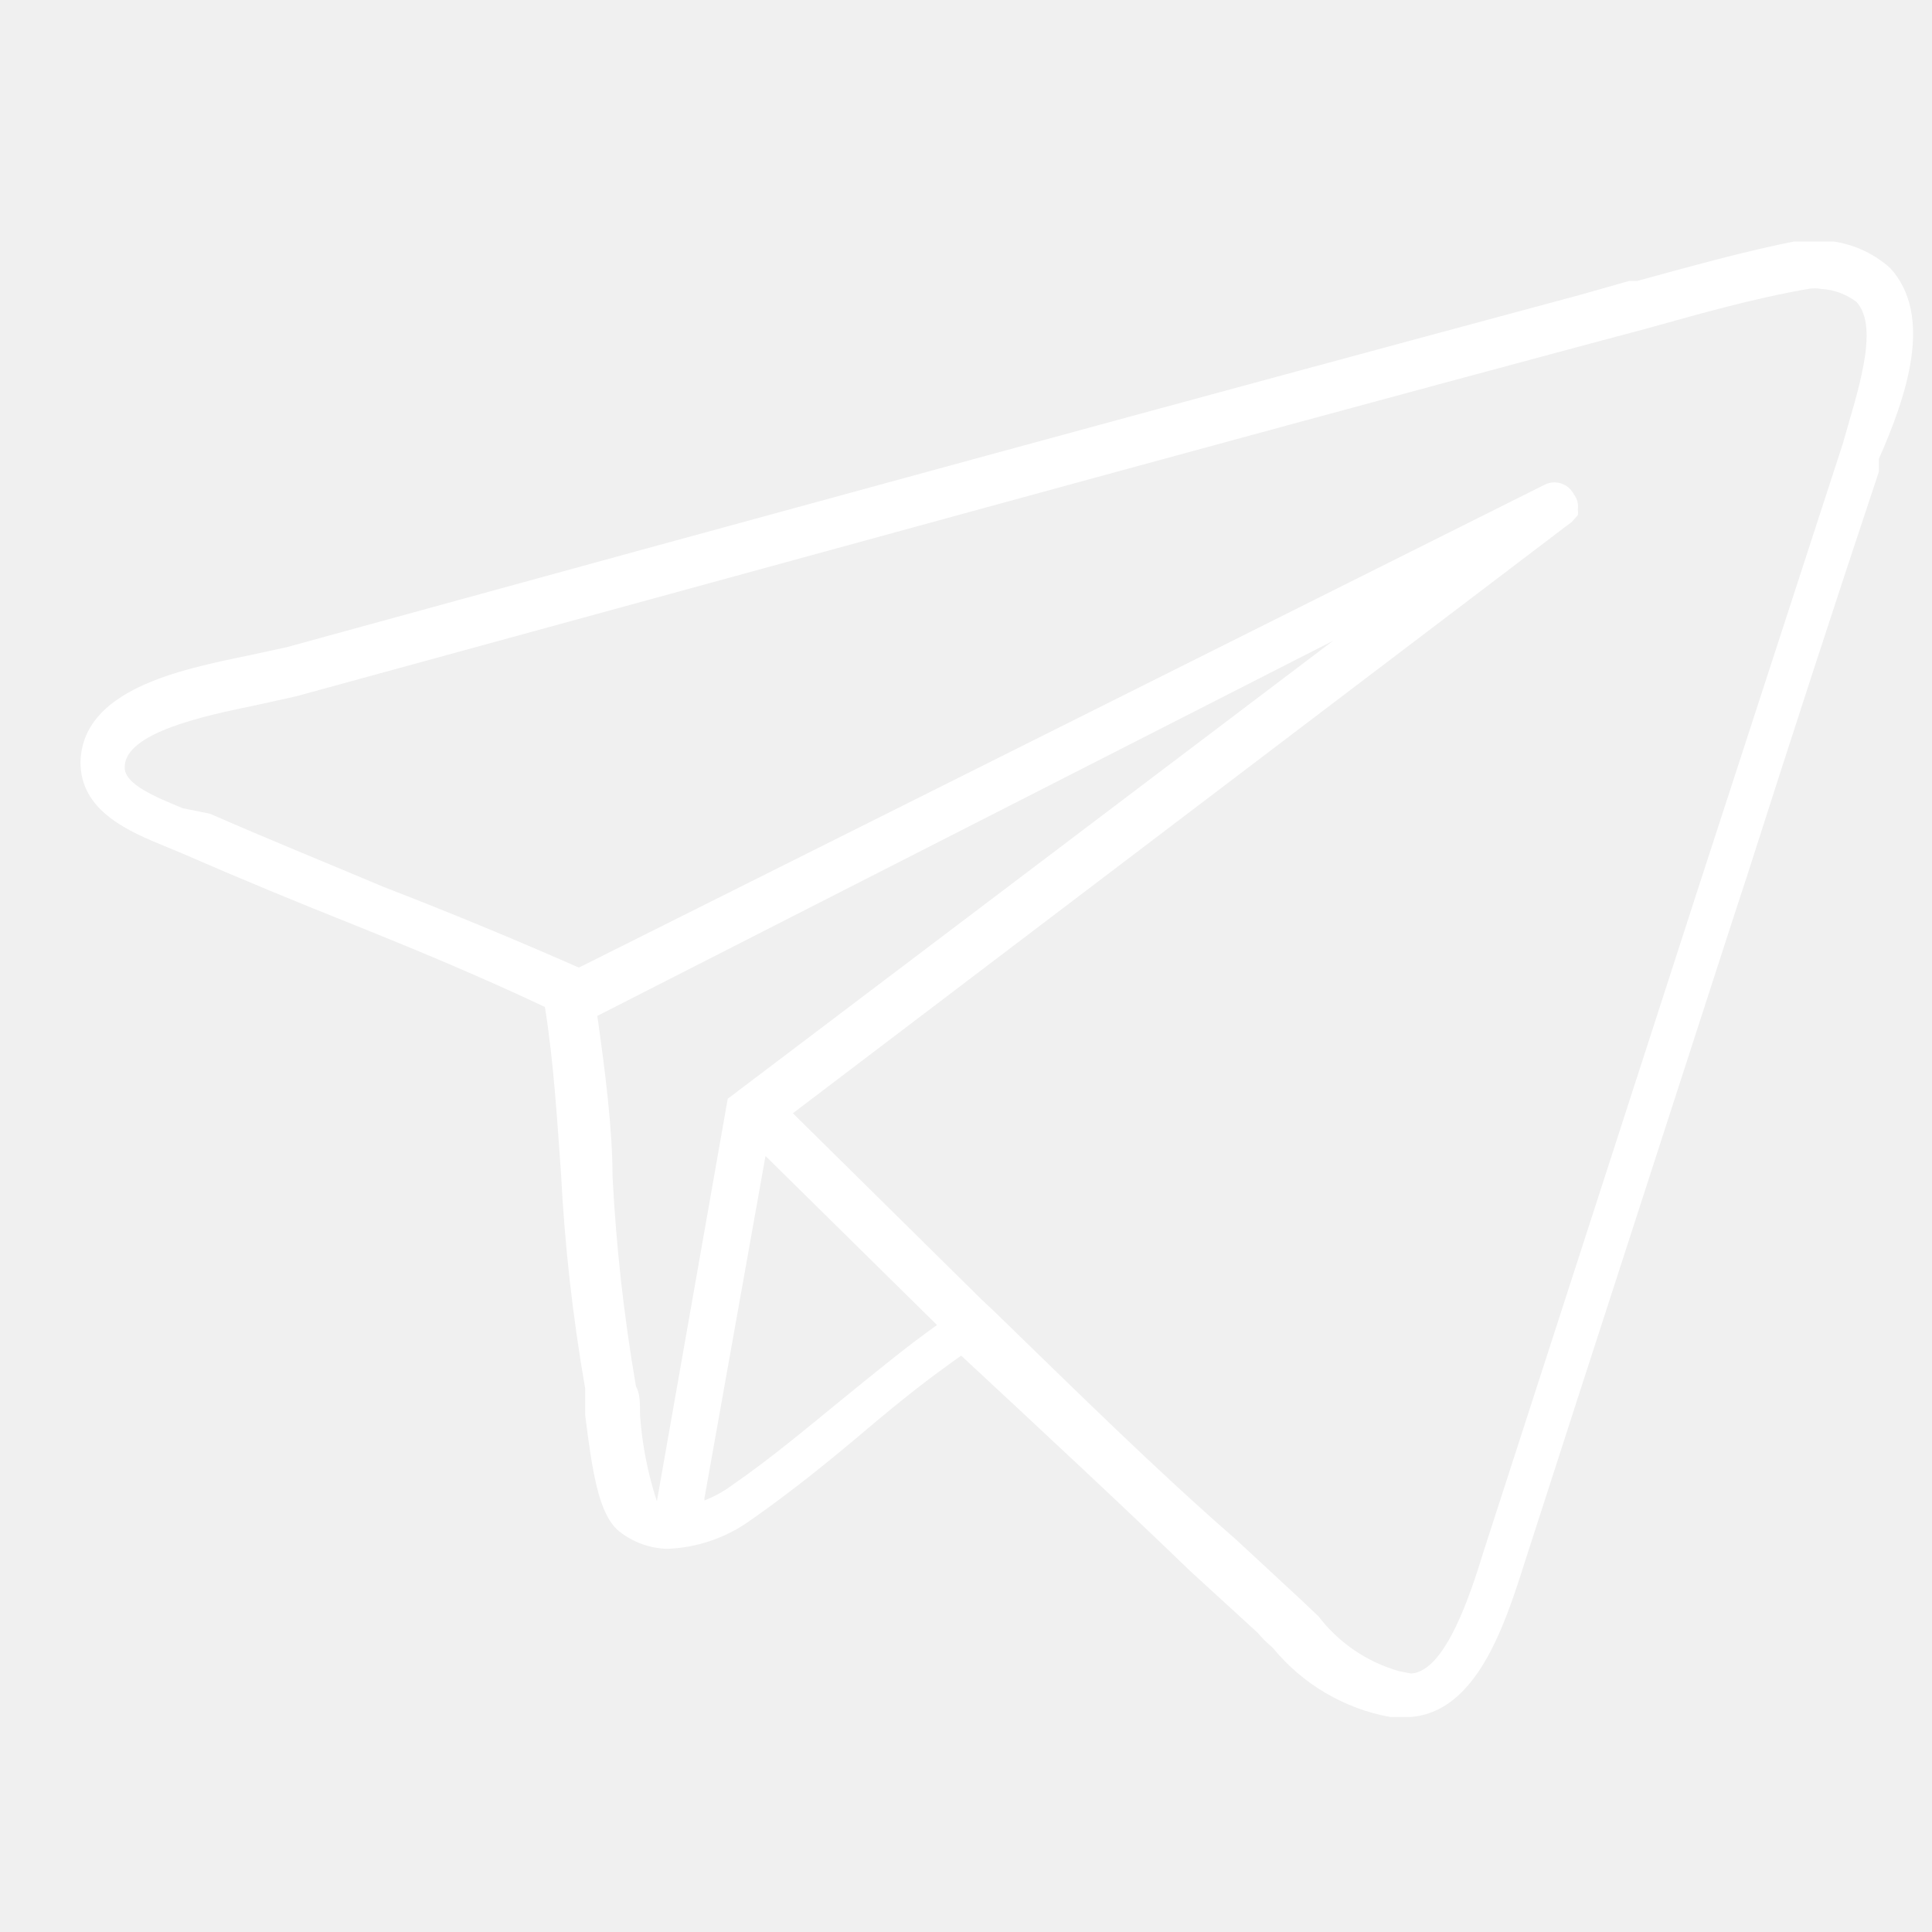
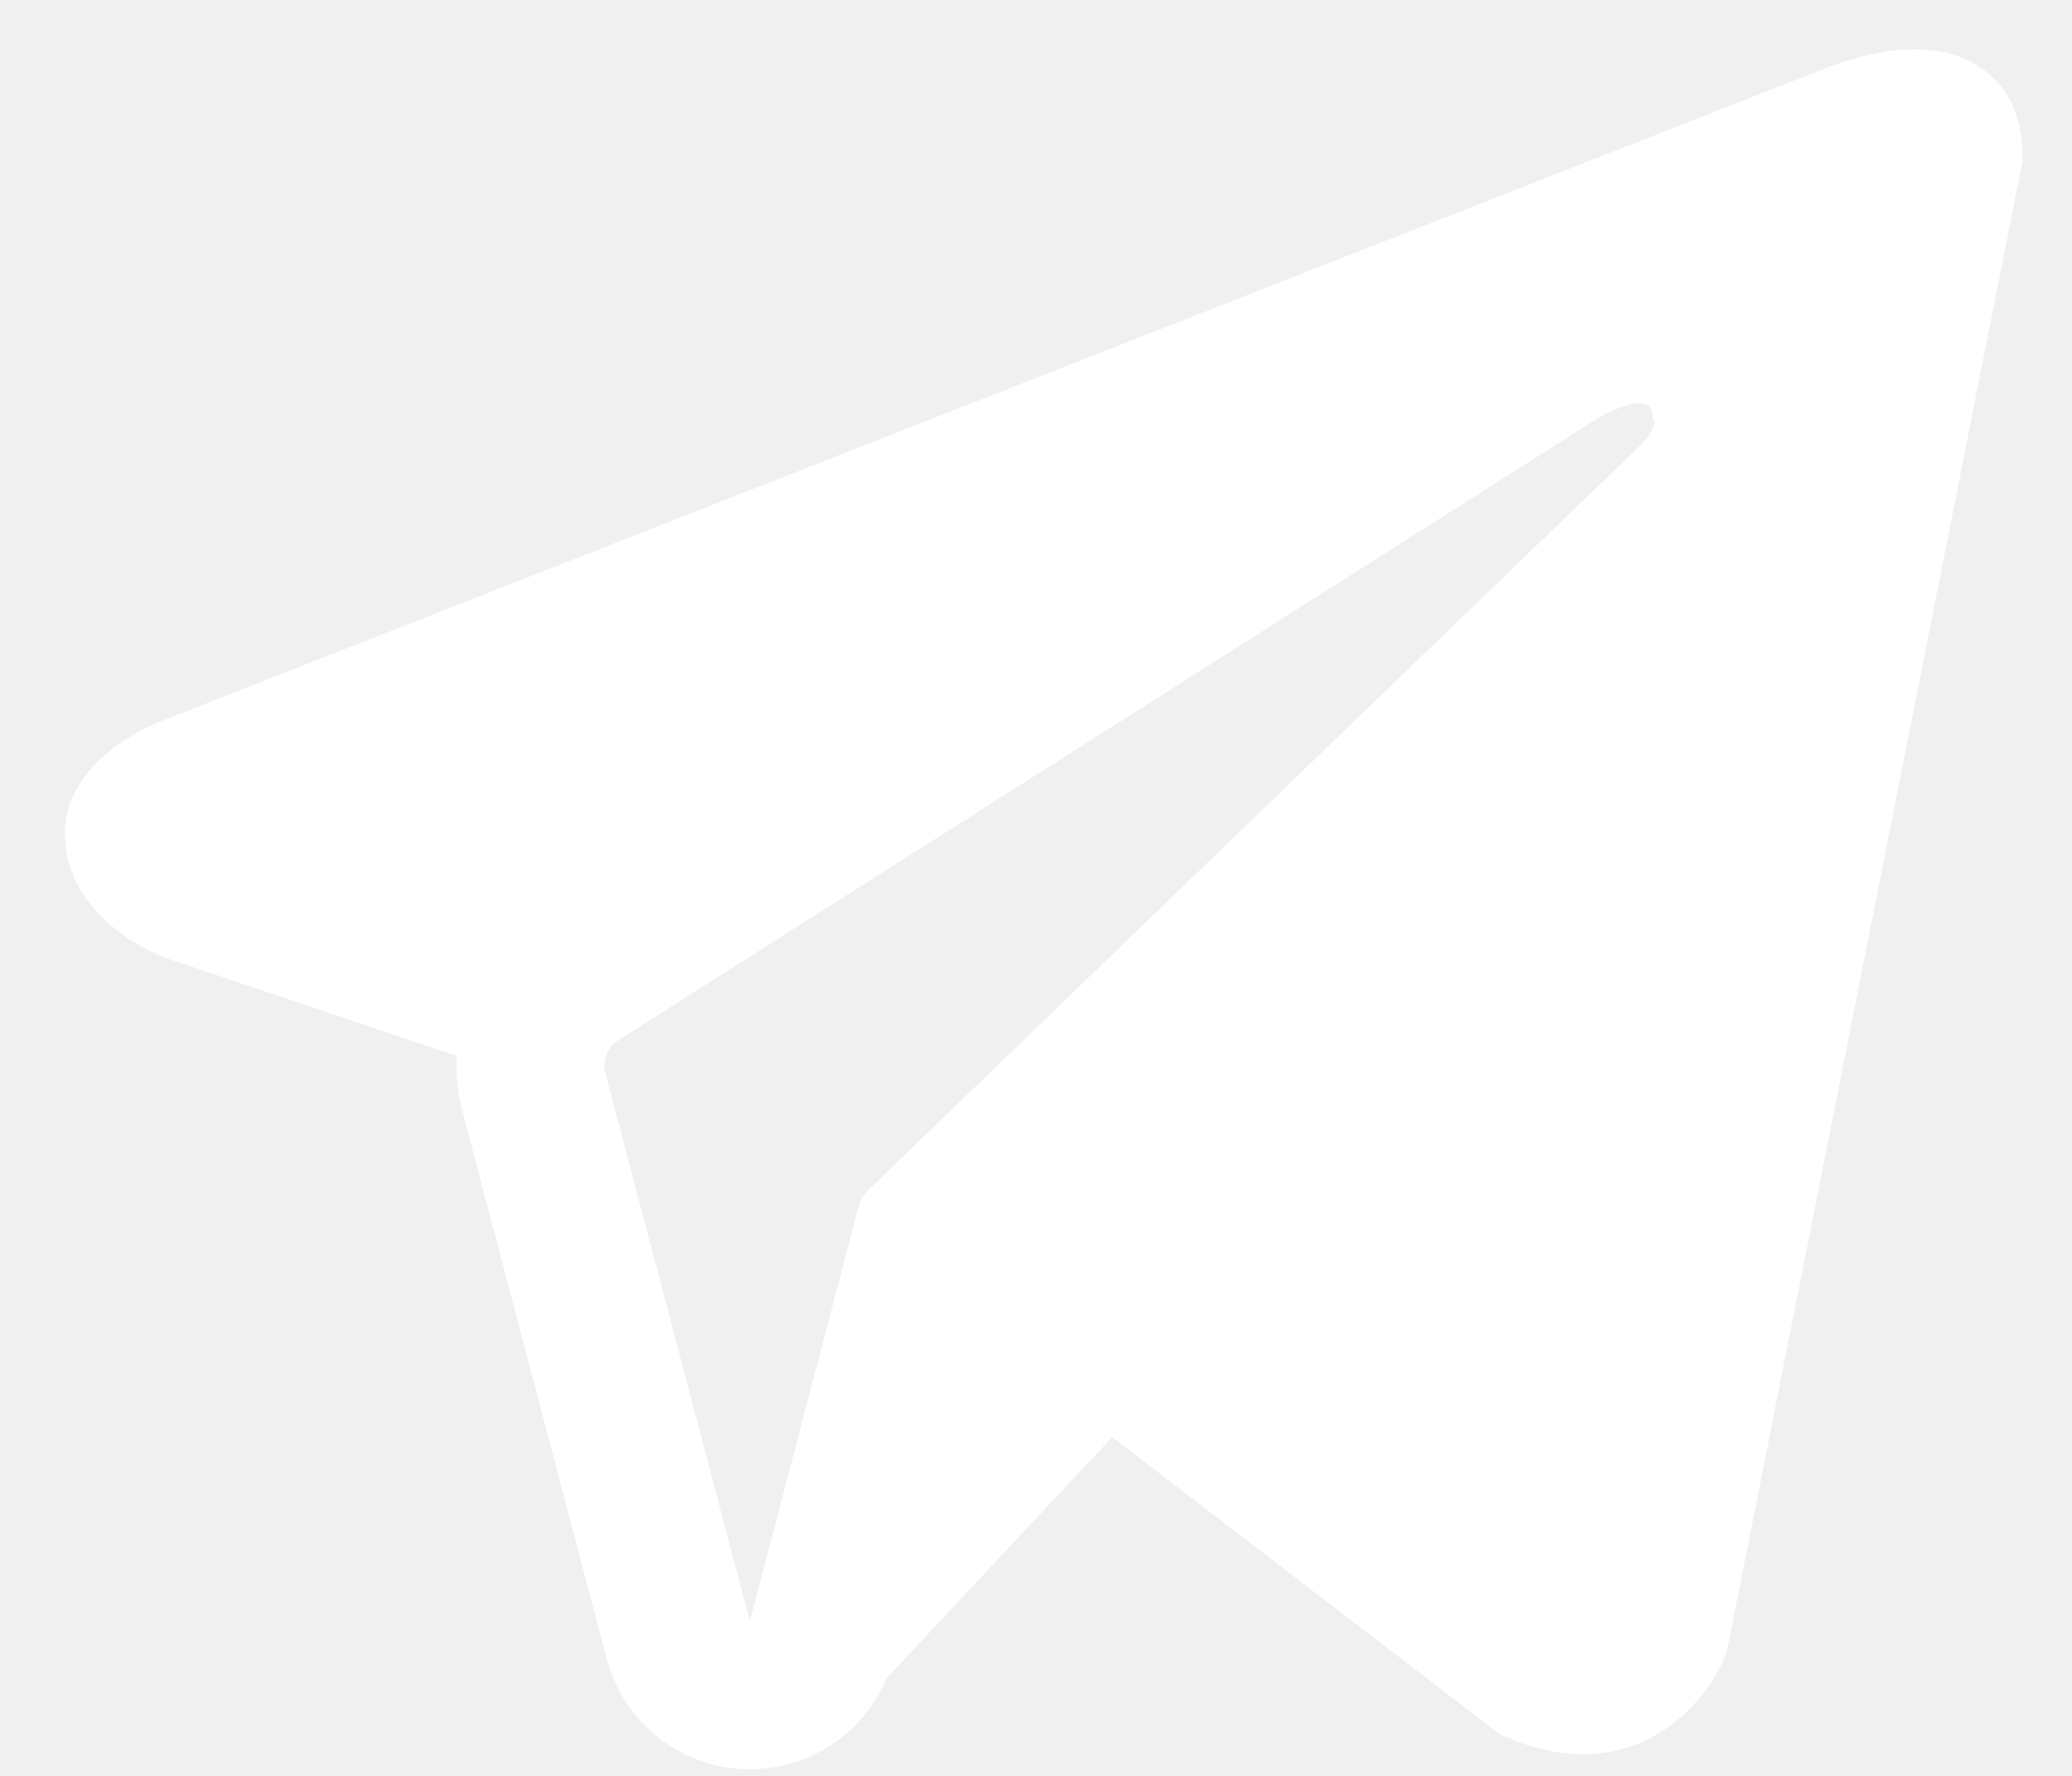
- <svg xmlns="http://www.w3.org/2000/svg" width="18" height="18" fill="none">
-   <g clip-path="url(#a)">
-     <path d="M17.61 2.497a1.013 1.013 0 0 0-.6-.255.96.96 0 0 0-.255 0c-.502.098-1.005.24-1.5.375h-.075l-.45.128c-3.57.96-7.5 2.032-12.06 3.285l-.345.075c-.66.135-1.56.322-1.575.997 0 .458.45.645.817.795l.128.053c.532.232 1.095.465 1.642.682.578.233 1.17.48 1.74.75.083.525.113 1.043.15 1.553.034.671.11 1.34.225 2.002v.248c.068.54.128.937.323 1.087a.75.75 0 0 0 .442.158c.269-.01.529-.096.75-.248.398-.277.75-.562 1.096-.855.345-.292.585-.48.892-.697.75.697 1.5 1.395 2.137 2.01l.623.57c.044.051.091.099.143.142.277.338.665.567 1.095.645h.187c.615-.045.877-.847 1.065-1.44.66-2.047 1.29-3.982 1.92-5.932l.157-.48c.398-1.245.803-2.49 1.223-3.75v-.12c.262-.593.51-1.335.105-1.778ZM13.035 15.57a1.44 1.44 0 0 1-.75-.51l-.158-.15-.615-.57c-.75-.653-1.5-1.395-2.25-2.123l-.112-.105-1.763-1.74 7.26-5.512.053-.06a.14.14 0 0 0 0-.053.186.186 0 0 0-.037-.142.203.203 0 0 0-.27-.09l-9 4.5a42.031 42.031 0 0 0-1.815-.75c-.533-.225-1.088-.45-1.62-.683l-.256-.052c-.254-.105-.547-.225-.54-.383 0-.322.75-.48 1.223-.577l.375-.083c4.5-1.23 8.415-2.31 12.053-3.285l.532-.142c.487-.135.982-.278 1.5-.368a.36.36 0 0 1 .128 0c.117.008.229.05.322.12.225.24 0 .87-.128 1.328l-1.342 4.125-2.002 6.187c-.12.39-.353 1.118-.675 1.14l-.113-.022Zm-6.473-1.605.57-3.195 1.598 1.575c-.285.202-.548.42-.863.675-.314.255-.675.562-1.057.825-.076.055-.16.1-.247.135v-.015ZM12.42 5.97l-5.64 4.267-.66 3.75a3.337 3.337 0 0 1-.157-.802c0-.113 0-.203-.038-.27a16.501 16.501 0 0 1-.218-1.95c0-.435-.067-.975-.142-1.5L12.42 5.97Z" fill="#fff" />
-   </g>
-   <defs>
-     <clipPath id="a">
-       <path fill="#fff" transform="translate(.75 2.25)" d="M0 0h17.078v13.785H0z" />
-     </clipPath>
-   </defs>
+ <svg xmlns="http://www.w3.org/2000/svg" width="21" height="18" viewBox="0 0 21 18" fill="none">
+   <path fill-rule="evenodd" clip-rule="evenodd" d="M17.483 16.79L17.484 16.788L17.501 16.745L20.5 1.626V1.577C20.5 1.2 20.361 0.871 20.058 0.674C19.793 0.501 19.488 0.489 19.274 0.505C19.048 0.522 18.835 0.579 18.688 0.626C18.612 0.65 18.548 0.673 18.503 0.691C18.48 0.7 18.462 0.707 18.448 0.713L18.435 0.718L1.715 7.277L1.71 7.279C1.701 7.282 1.689 7.287 1.675 7.292C1.646 7.303 1.607 7.319 1.561 7.34C1.471 7.381 1.346 7.444 1.22 7.531C1.005 7.678 0.596 8.026 0.665 8.579C0.722 9.036 1.037 9.327 1.25 9.477C1.364 9.558 1.473 9.616 1.553 9.654C1.593 9.673 1.627 9.688 1.653 9.698C1.666 9.703 1.677 9.708 1.685 9.711L1.696 9.715L1.702 9.717L4.628 10.702C4.618 10.886 4.636 11.073 4.685 11.257L6.15 16.816C6.324 17.475 6.92 17.934 7.601 17.933C8.212 17.933 8.754 17.563 8.984 17.012L11.272 14.566L15.201 17.578L15.257 17.602C15.614 17.758 15.947 17.808 16.252 17.766C16.557 17.724 16.799 17.597 16.98 17.451C17.159 17.308 17.282 17.147 17.359 17.025C17.398 16.963 17.427 16.909 17.448 16.868C17.458 16.848 17.466 16.83 17.472 16.817L17.479 16.799L17.482 16.793L17.483 16.79ZM6.135 10.875C6.102 10.749 6.154 10.615 6.264 10.545L16.186 4.244C16.186 4.244 16.77 3.89 16.749 4.244C16.749 4.244 16.853 4.307 16.54 4.599C16.244 4.876 9.469 11.417 8.783 12.079C8.744 12.117 8.72 12.161 8.706 12.214L7.6 16.433L6.135 10.875Z" fill="white" />
</svg>
